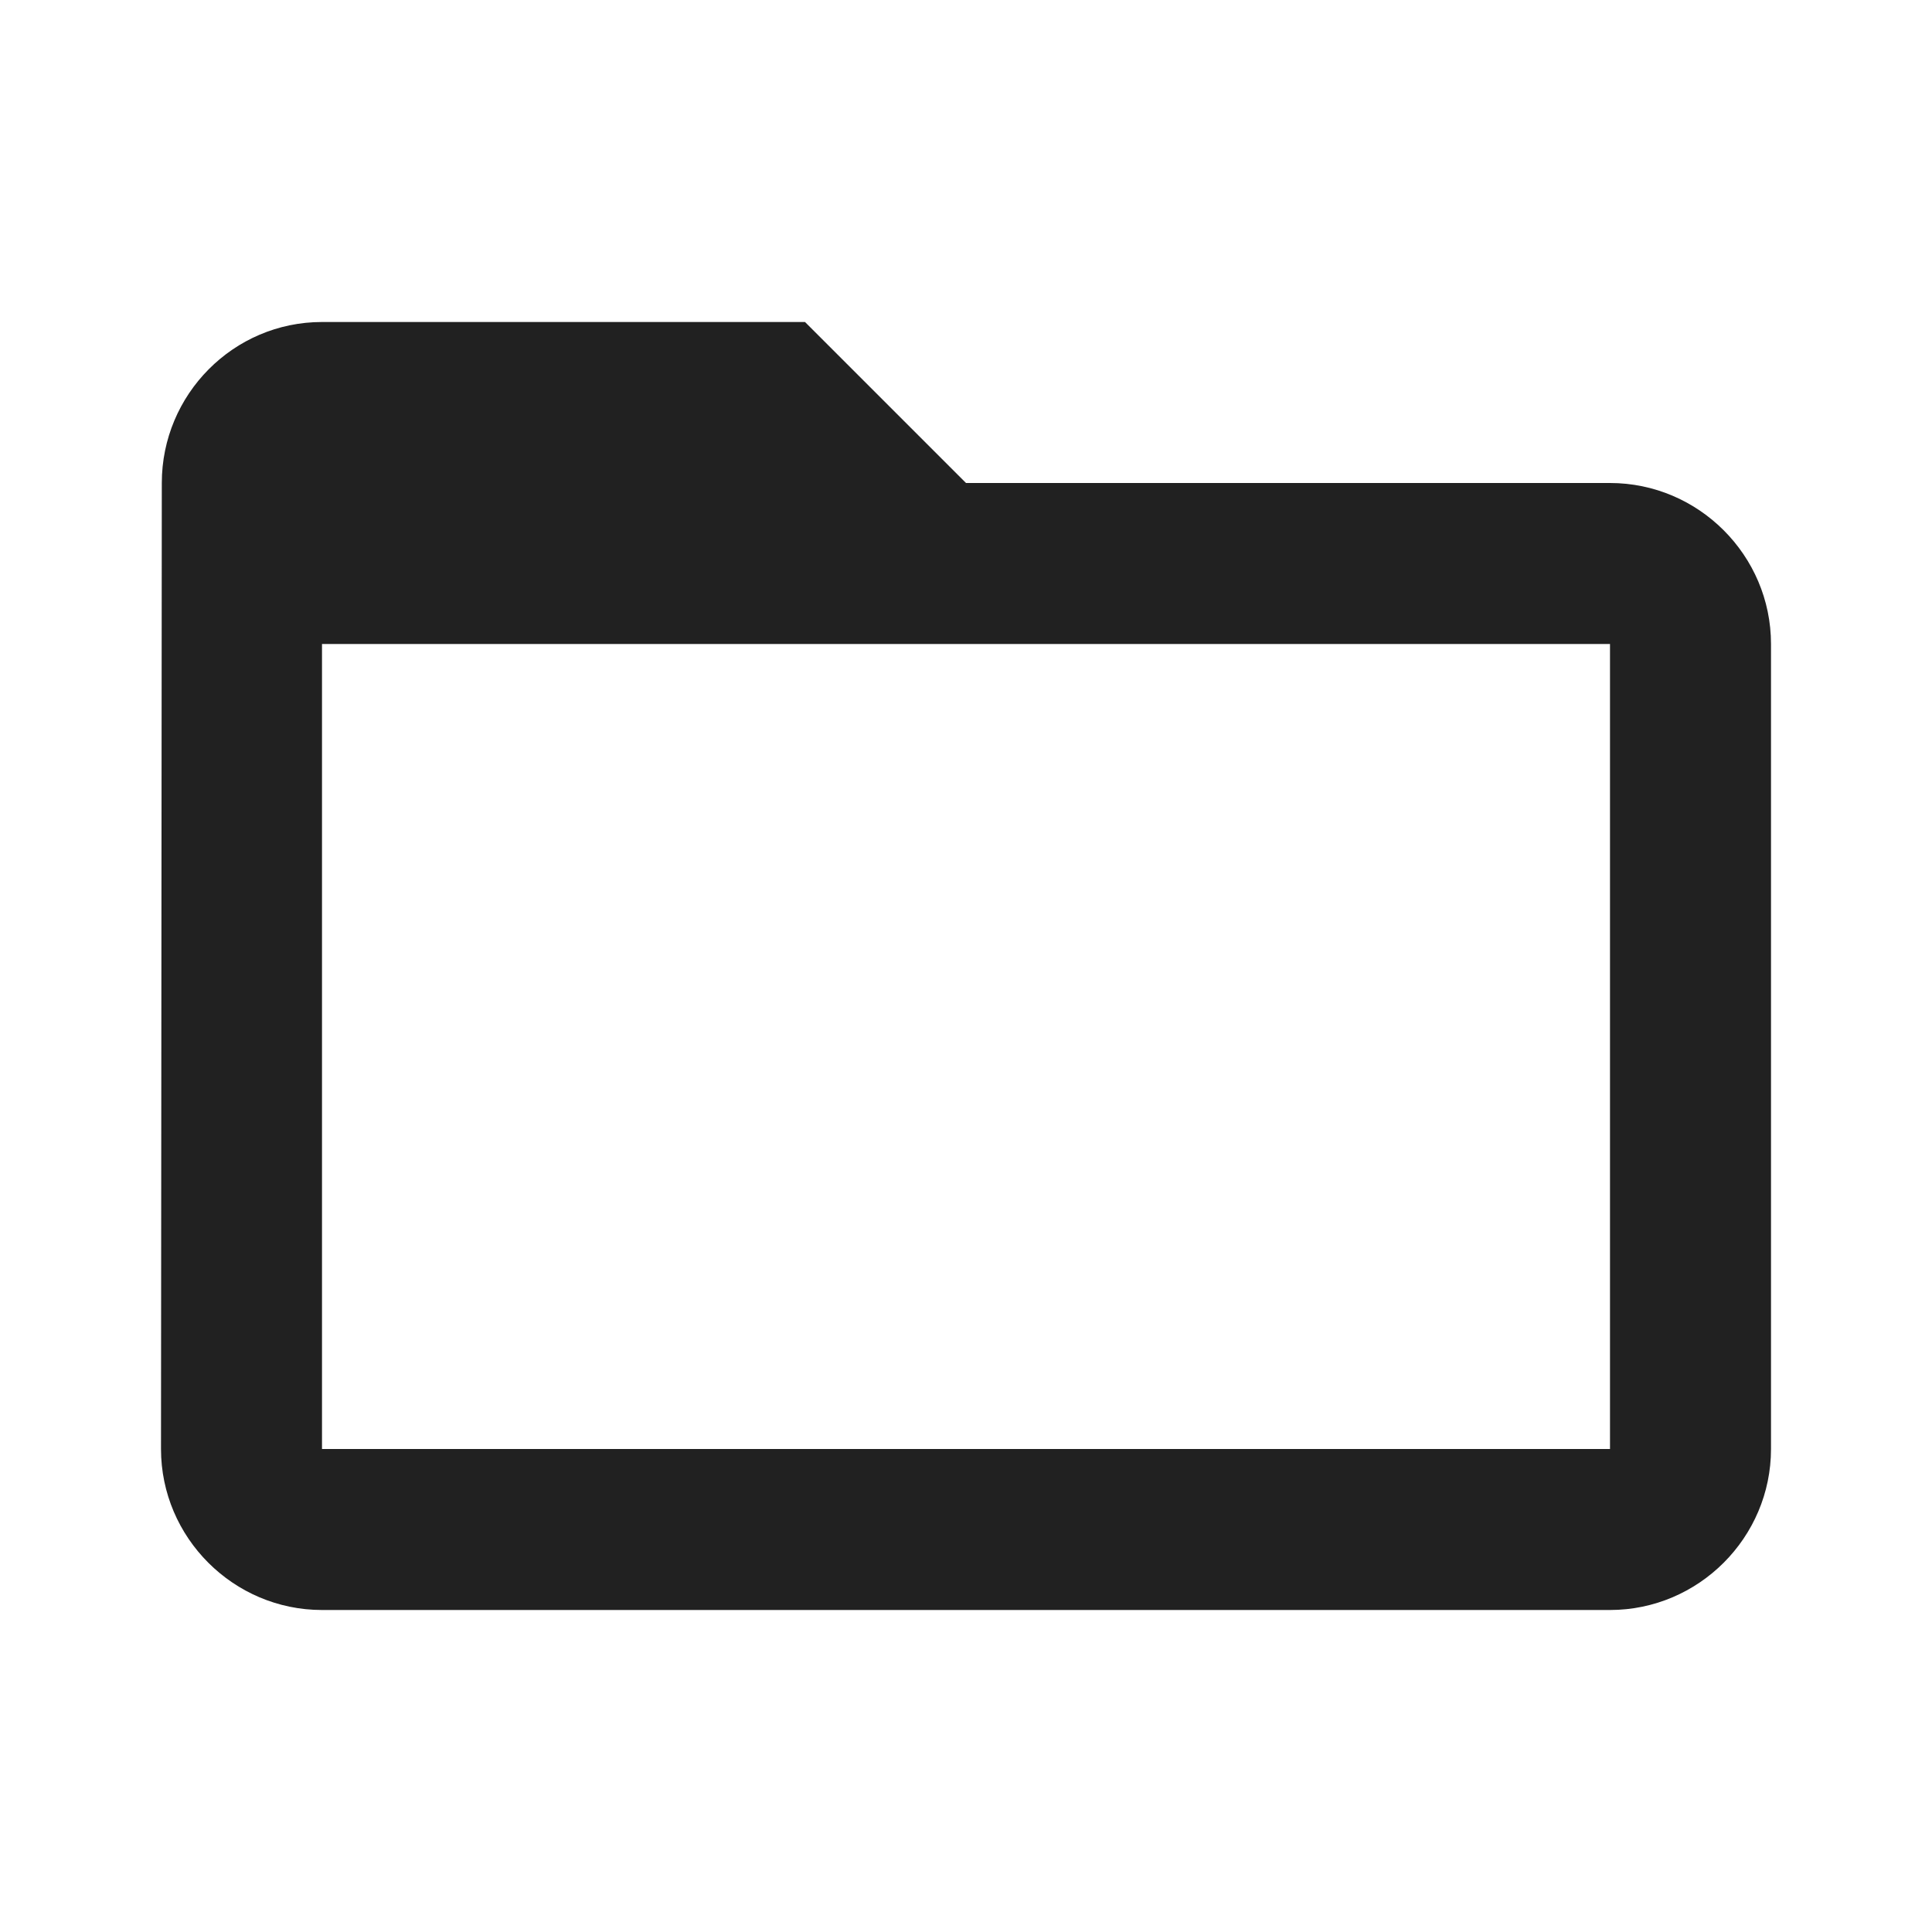
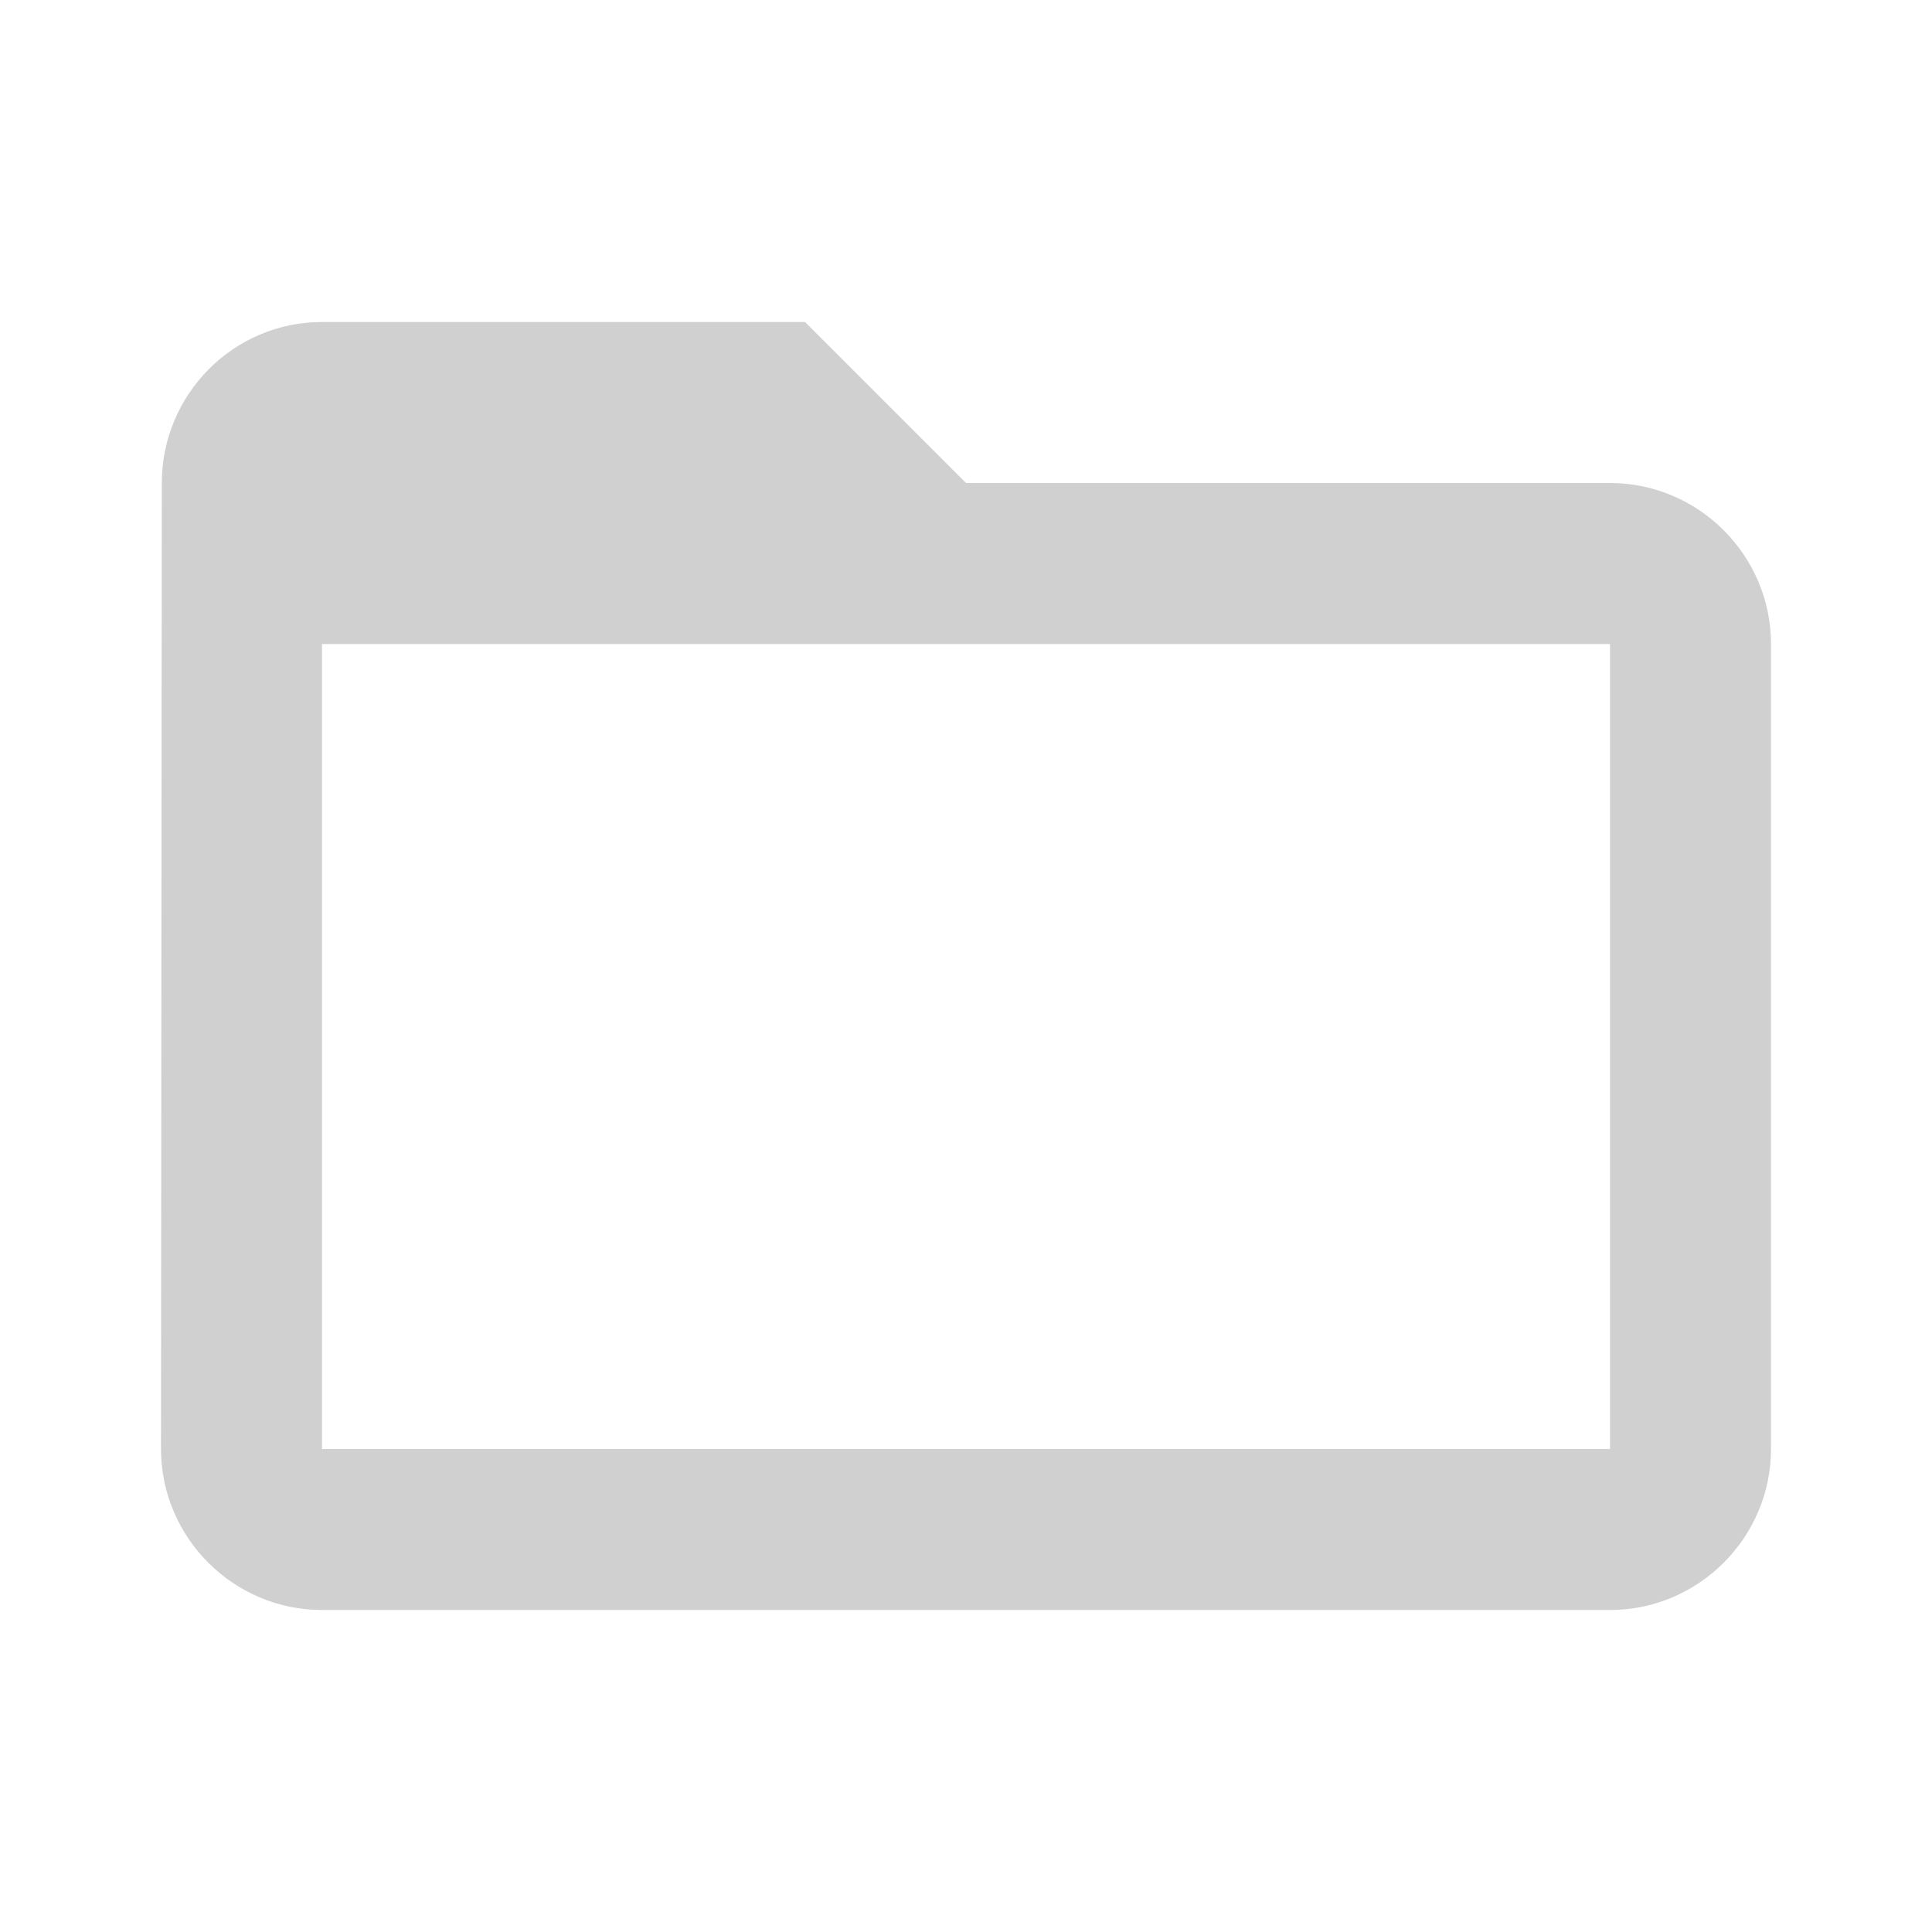
<svg xmlns="http://www.w3.org/2000/svg" version="1.1" id="Layer_1" x="0px" y="0px" width="24px" height="24px" viewBox="0 0 24 24" enable-background="new 0 0 24 24" xml:space="preserve">
  <g id="icon">
-     <path d="M20,6h-8l-2,-2H4c-1.1,0,-1.99,0.9,-1.99,2L2,18c0,1.1,0.9,2,2,2h16c1.1,0,2,-0.9,2,-2V8c0,-1.1,-0.9,-2,-2,-2zm0,12H4V8h16v10z" id="c1" fill="#212121" />
+     <path d="M20,6h-8l-2,-2H4c-1.1,0,-1.99,0.9,-1.99,2L2,18c0,1.1,0.9,2,2,2h16c1.1,0,2,-0.9,2,-2V8c0,-1.1,-0.9,-2,-2,-2zm0,12H4V8h16v10z" fill="#D0D0D0" />
  </g>
</svg>
